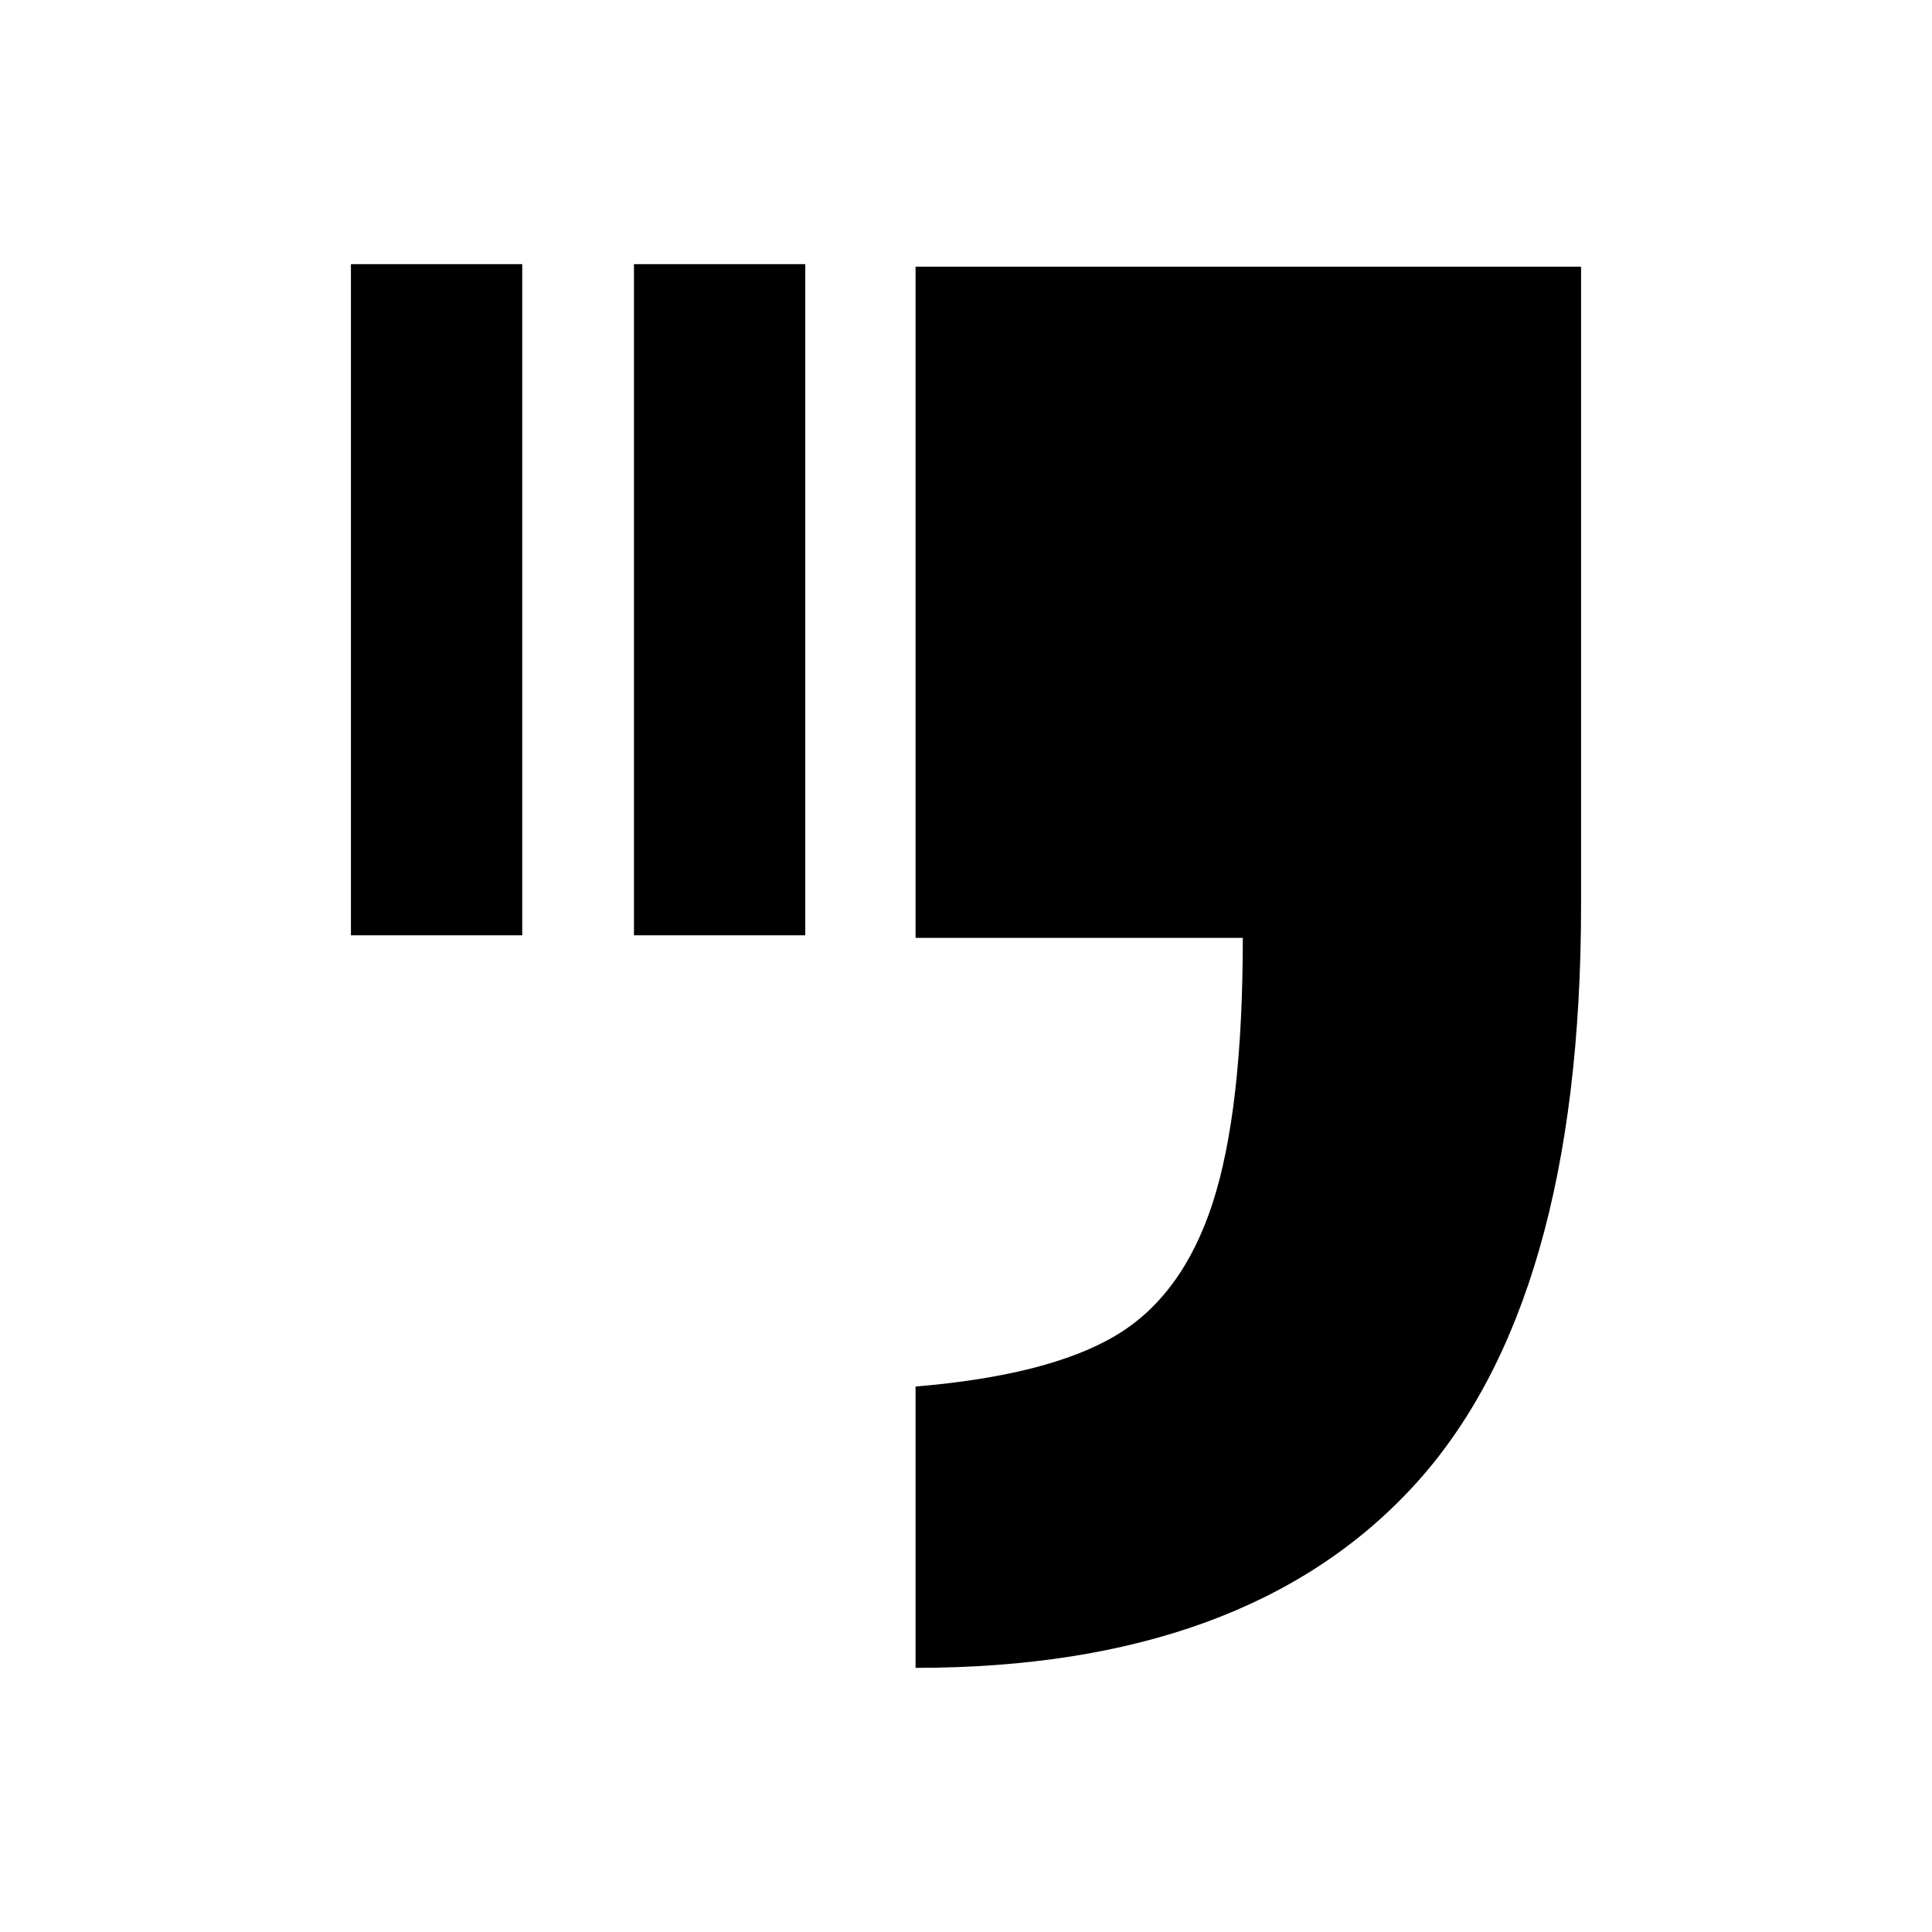
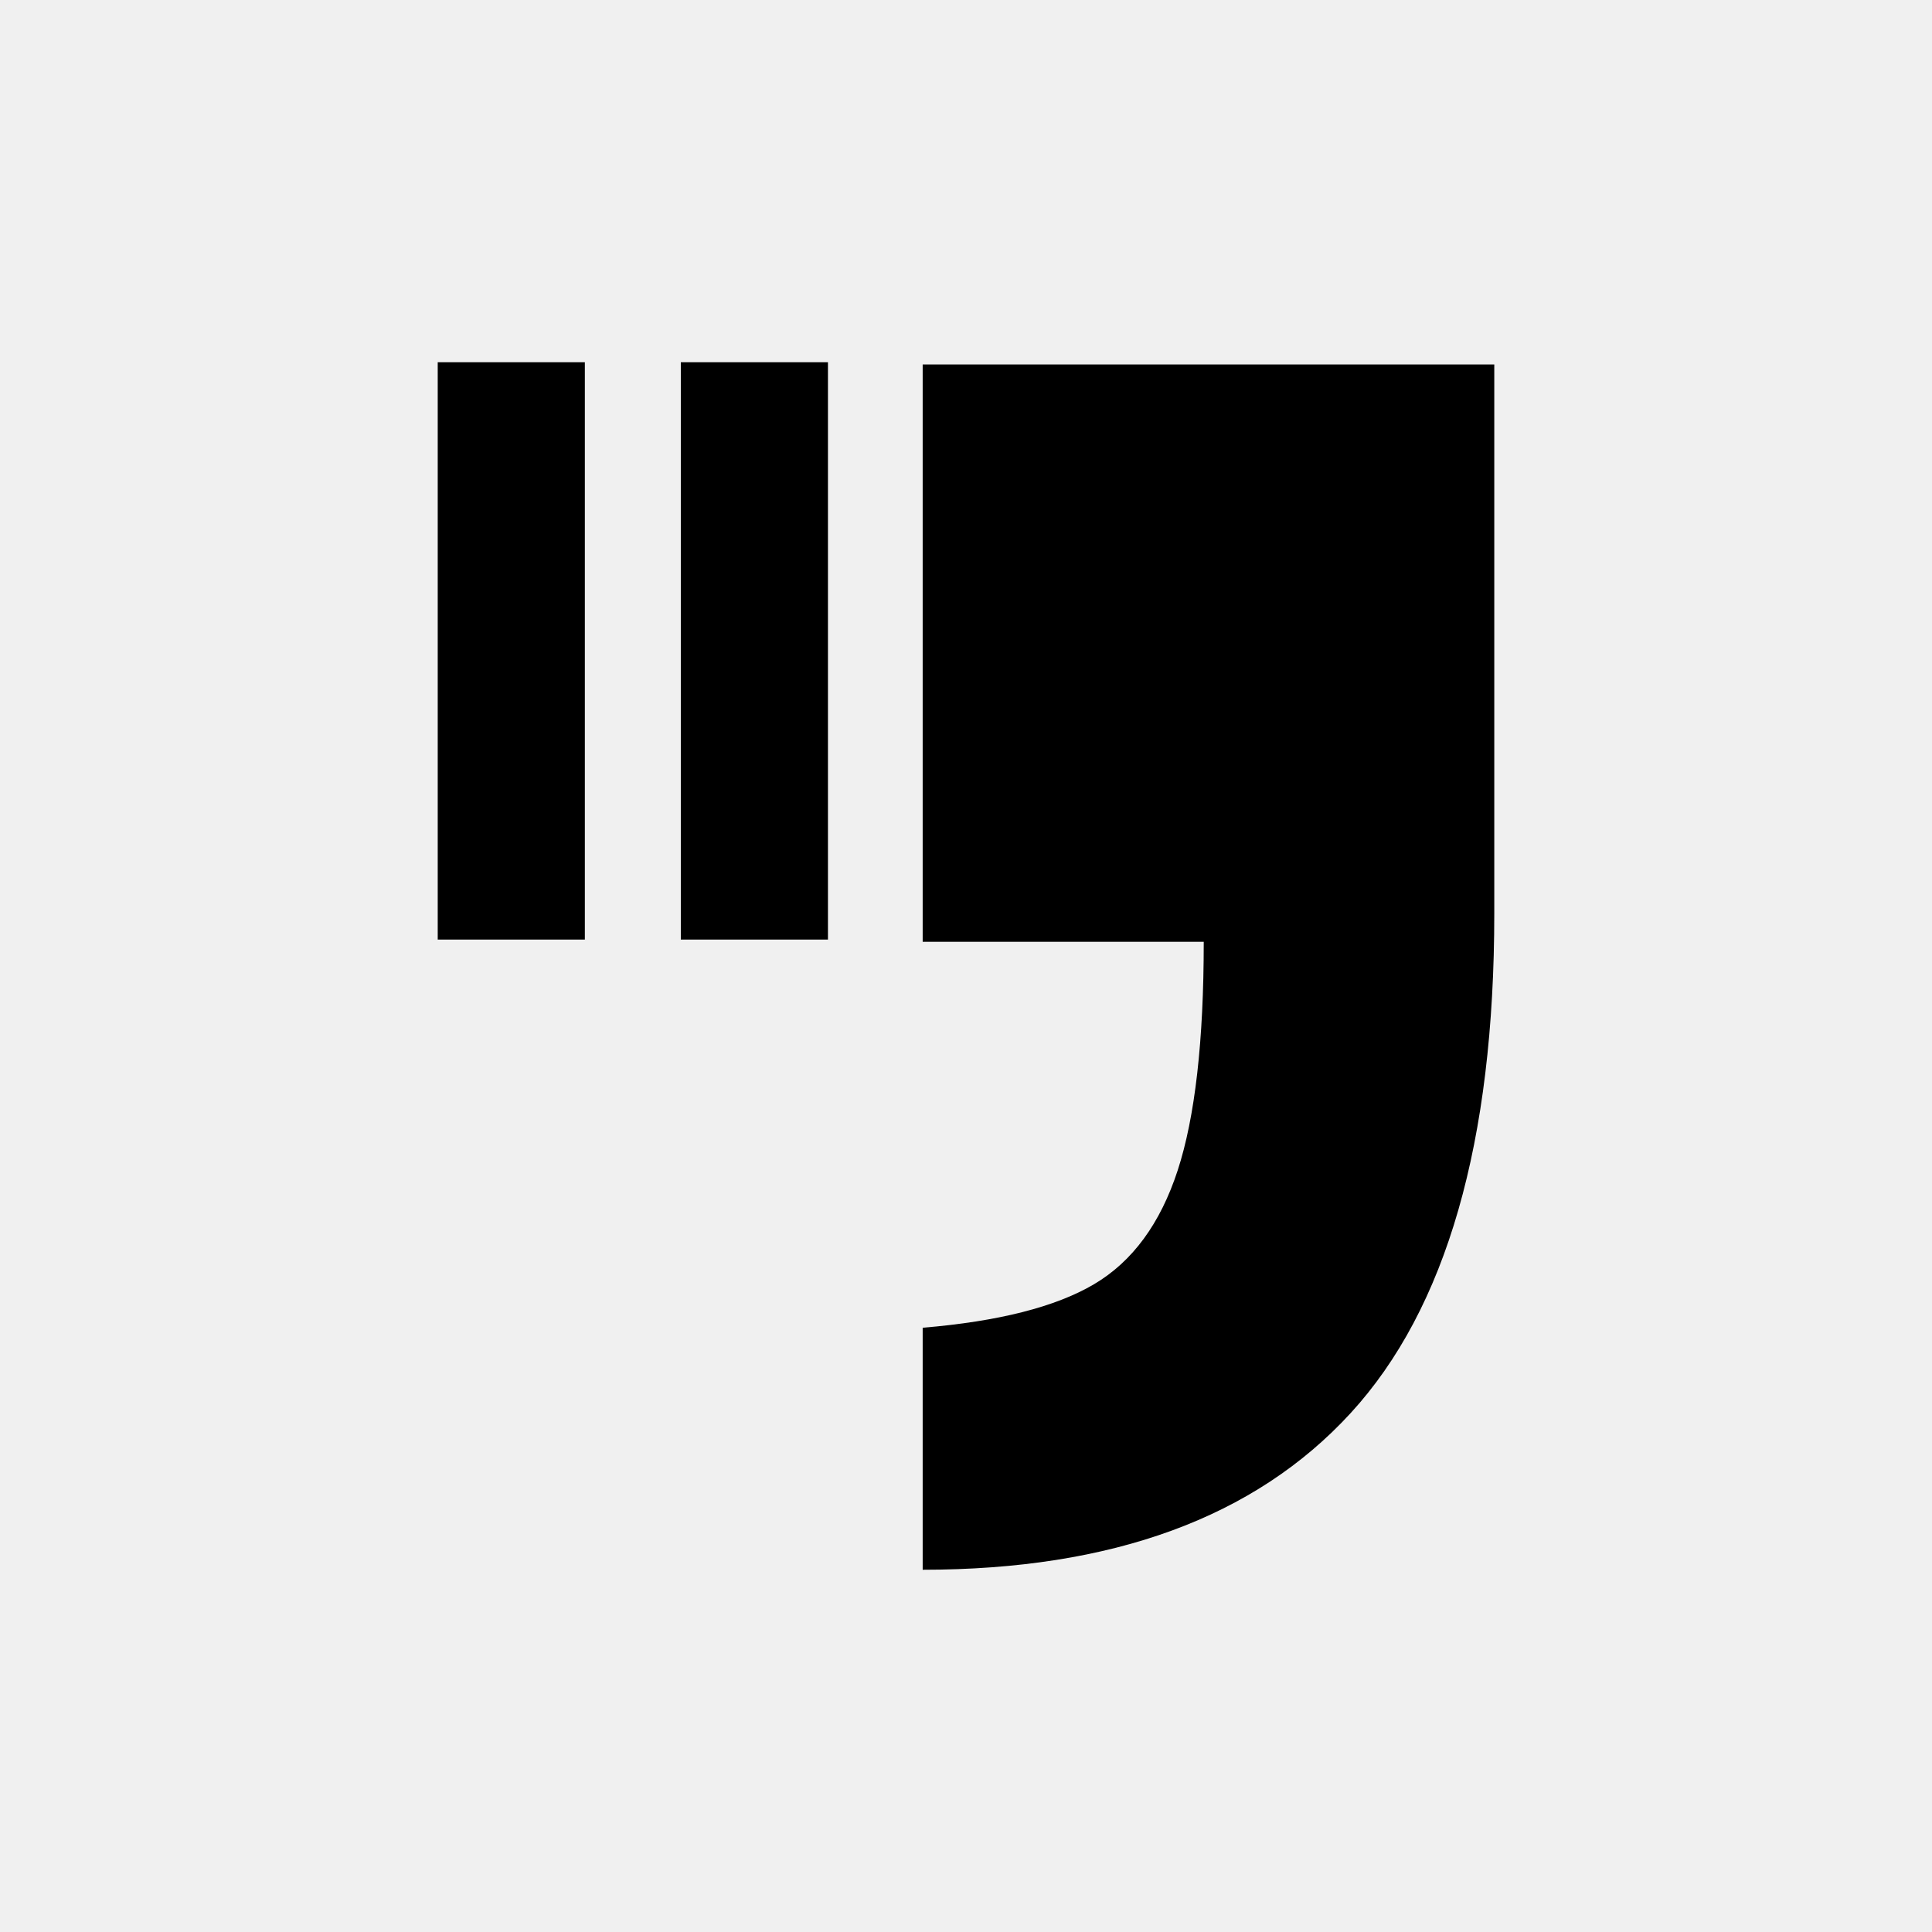
- <svg xmlns="http://www.w3.org/2000/svg" xmlns:xlink="http://www.w3.org/1999/xlink" width="512px" height="512px" viewBox="0 0 512 512" version="1.1">
-   <defs>
-     <path d="M0,0 L512,0 L512,512 L0,512 Z" id="path-1" />
-   </defs>
-   <g id="moment-logo" stroke="none" fill="none" xlink:href="#path-1">
-     <use fill="#FFFFFF" fill-rule="evenodd" xlink:href="#path-1" />
-     <path d="M168.008,247.864 L168.008,70 L213.407,70 L213.407,247.864 L168.008,247.864 Z M93,247.864 L93,70 L138.399,70 L138.399,247.864 L93,247.864 Z M242.633,442 L242.633,367.443 C266.019,365.494 283.639,361.027 295.494,354.042 C307.35,347.058 315.957,335.363 321.316,318.957 C326.675,302.551 329.355,279.079 329.355,248.542 L242.633,248.542 L242.633,70.678 L419,70.678 L419,239.771 C419,310.267 404.222,361.596 374.665,393.757 C345.108,425.919 301.097,442 242.633,442 Z" id="Shape" fill="#000000" fill-rule="nonzero" />
+ <svg xmlns="http://www.w3.org/2000/svg" width="512px" height="512px" viewBox="0 0 512 512" version="1.1">
+   <g id="moment-logo" stroke="none" fill="none" fill-rule="nonzero">
+     <path d="M180.424,249.002 L180.424,96 L219.417,96 L219.417,249.002 L180.424,249.002 Z M116,249.002 L116,96 L154.993,96 L154.993,249.002 L116,249.002 Z M244.519,416 L244.519,351.865 C264.605,350.188 279.739,346.346 289.921,340.338 C300.104,334.329 307.497,324.269 312.1,310.156 C316.703,296.044 319.004,275.853 319.004,249.584 L244.519,249.584 L244.519,96.583 L396,96.583 L396,242.039 C396,302.681 383.307,346.835 357.921,374.501 C332.534,402.167 294.734,416 244.519,416 Z" id="Shape" fill="#000000" />
  </g>
</svg>
